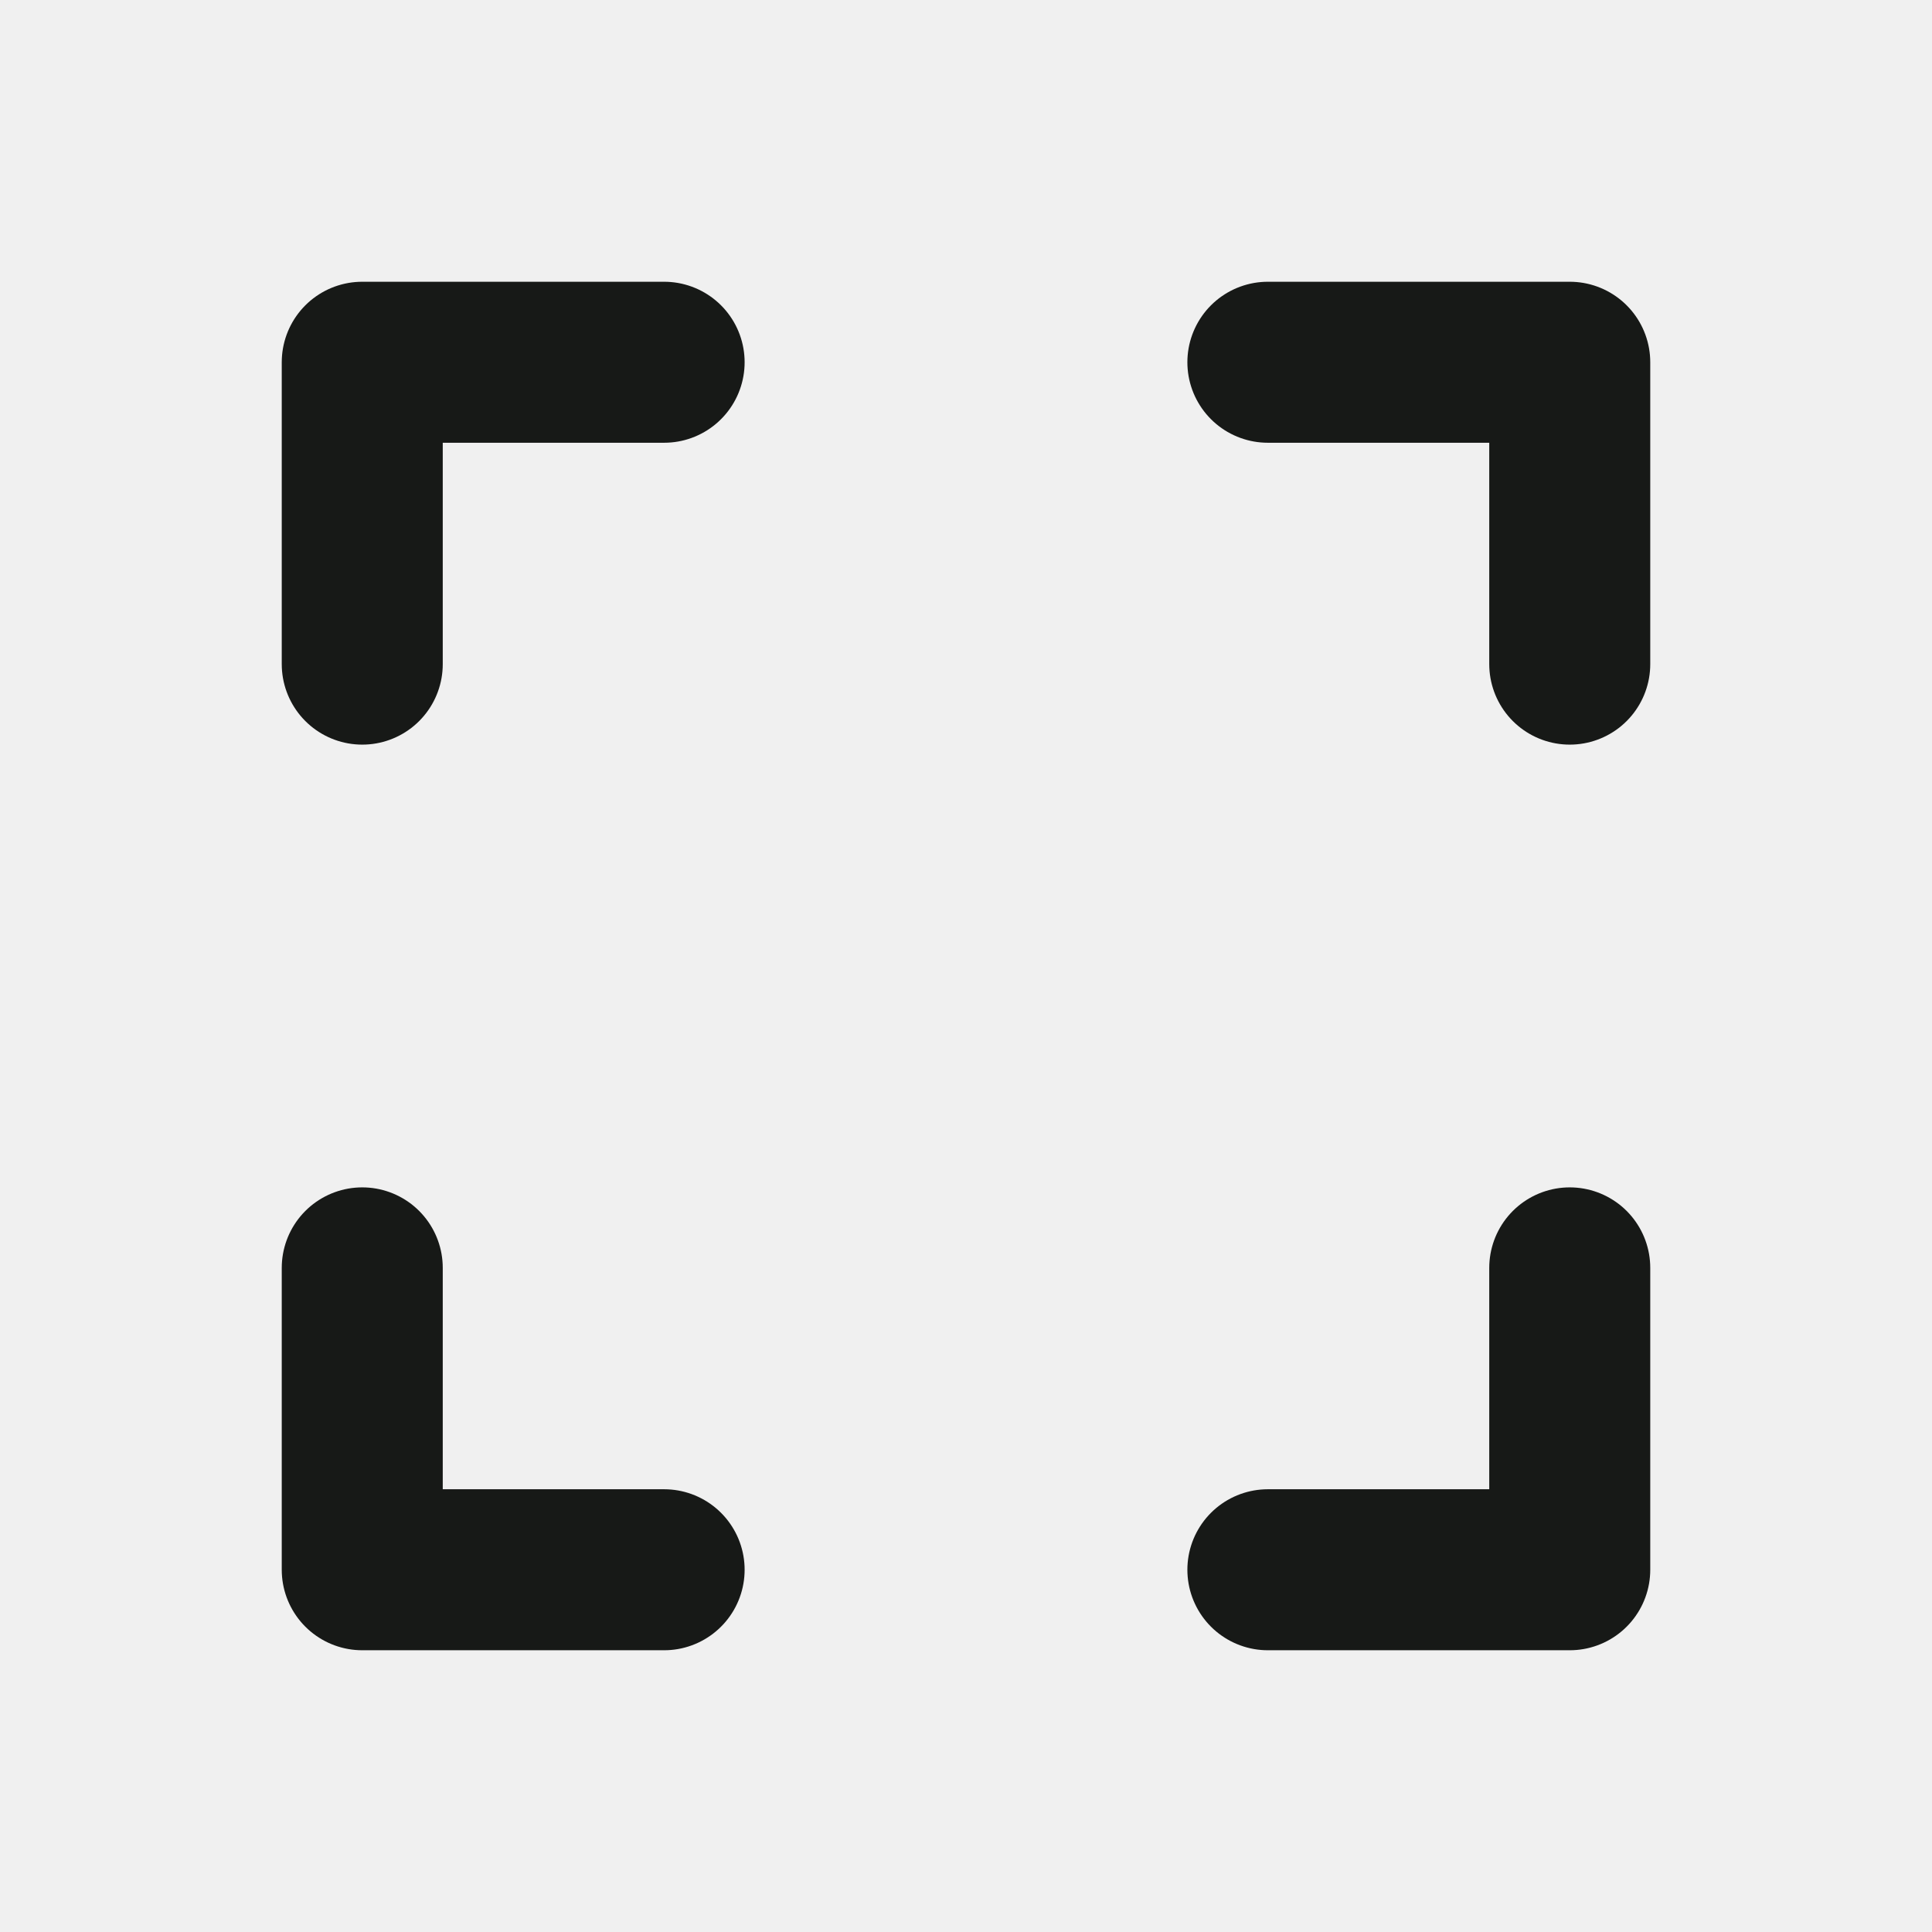
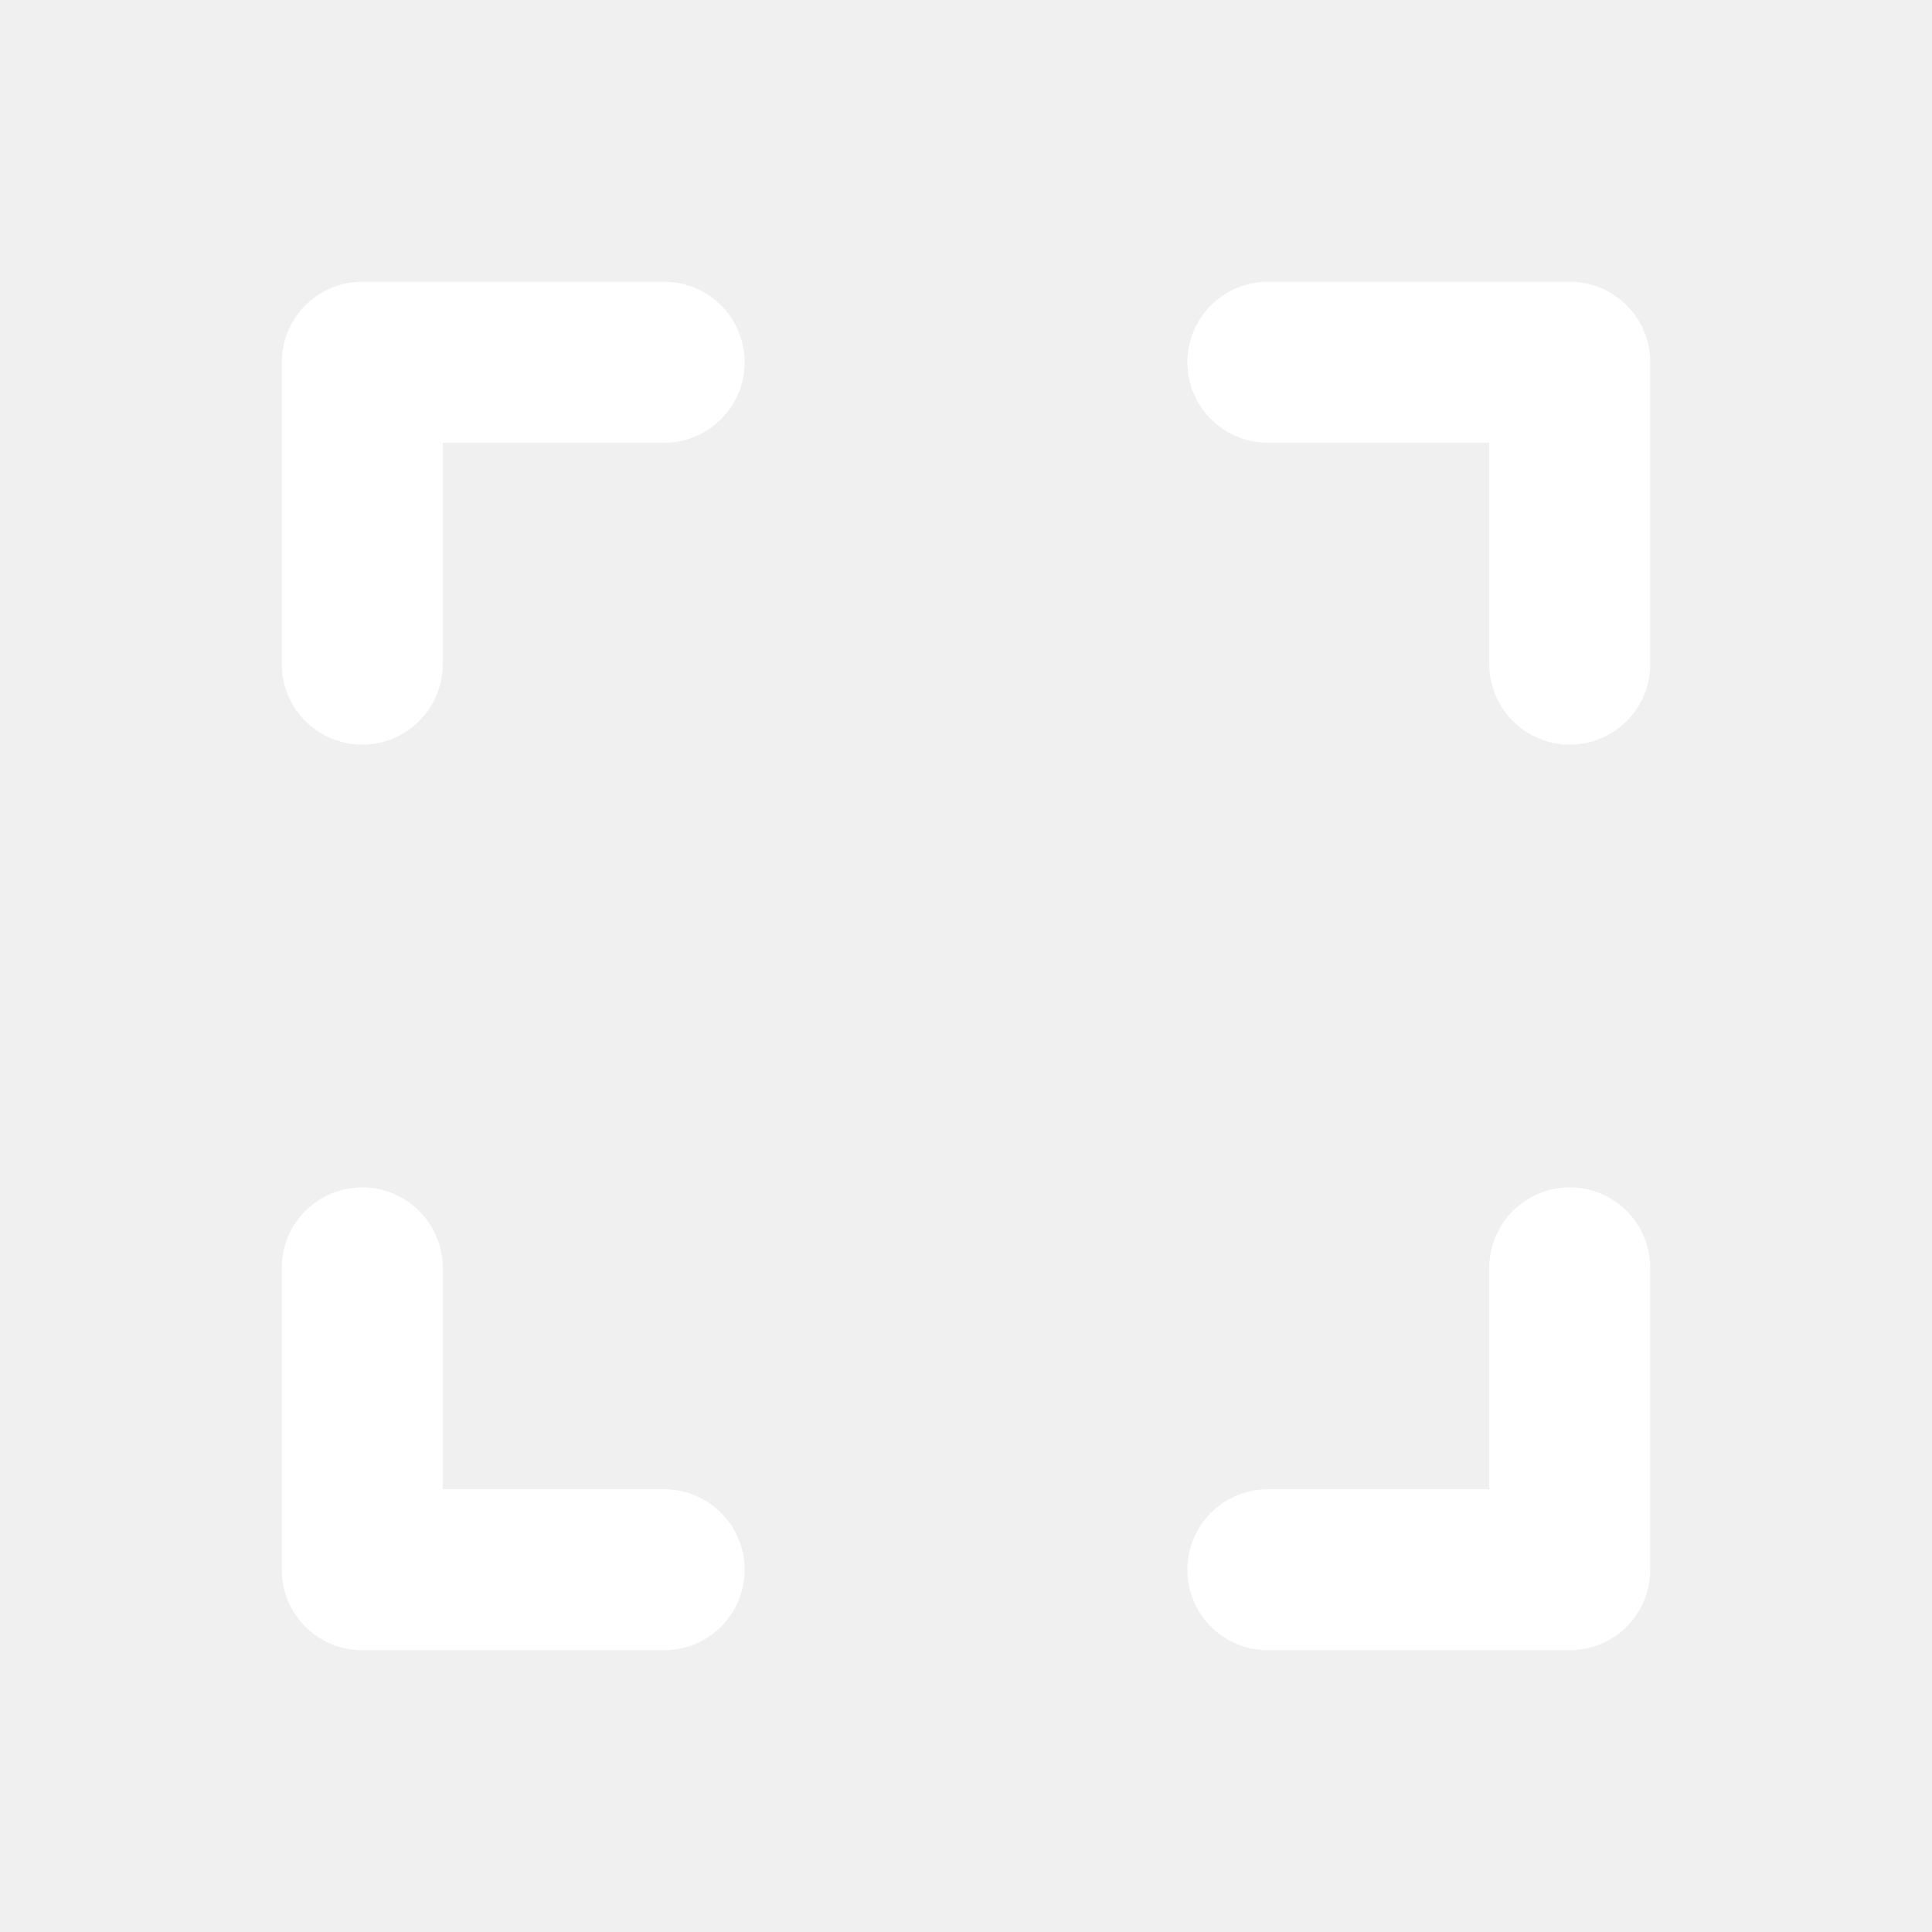
<svg xmlns="http://www.w3.org/2000/svg" width="24" height="24" fill="none">
-   <g stroke="#171917" stroke-linecap="round" stroke-linejoin="round" stroke-width="2" clip-path="url(#a)">
+   <g stroke="#FFFFFF" stroke-linecap="round" stroke-linejoin="round" stroke-width="2" clip-path="url(#a)">
    <path d="M15.75 4.5h3.75v3.75M8.25 19.5H4.5v-3.75M19.5 15.75v3.75h-3.75M4.5 8.25V4.5h3.75" />
  </g>
  <defs>
    <clipPath id="a">
      <path fill="#fff" d="M0 0h24v24H0z" />
    </clipPath>
  </defs>
</svg>
